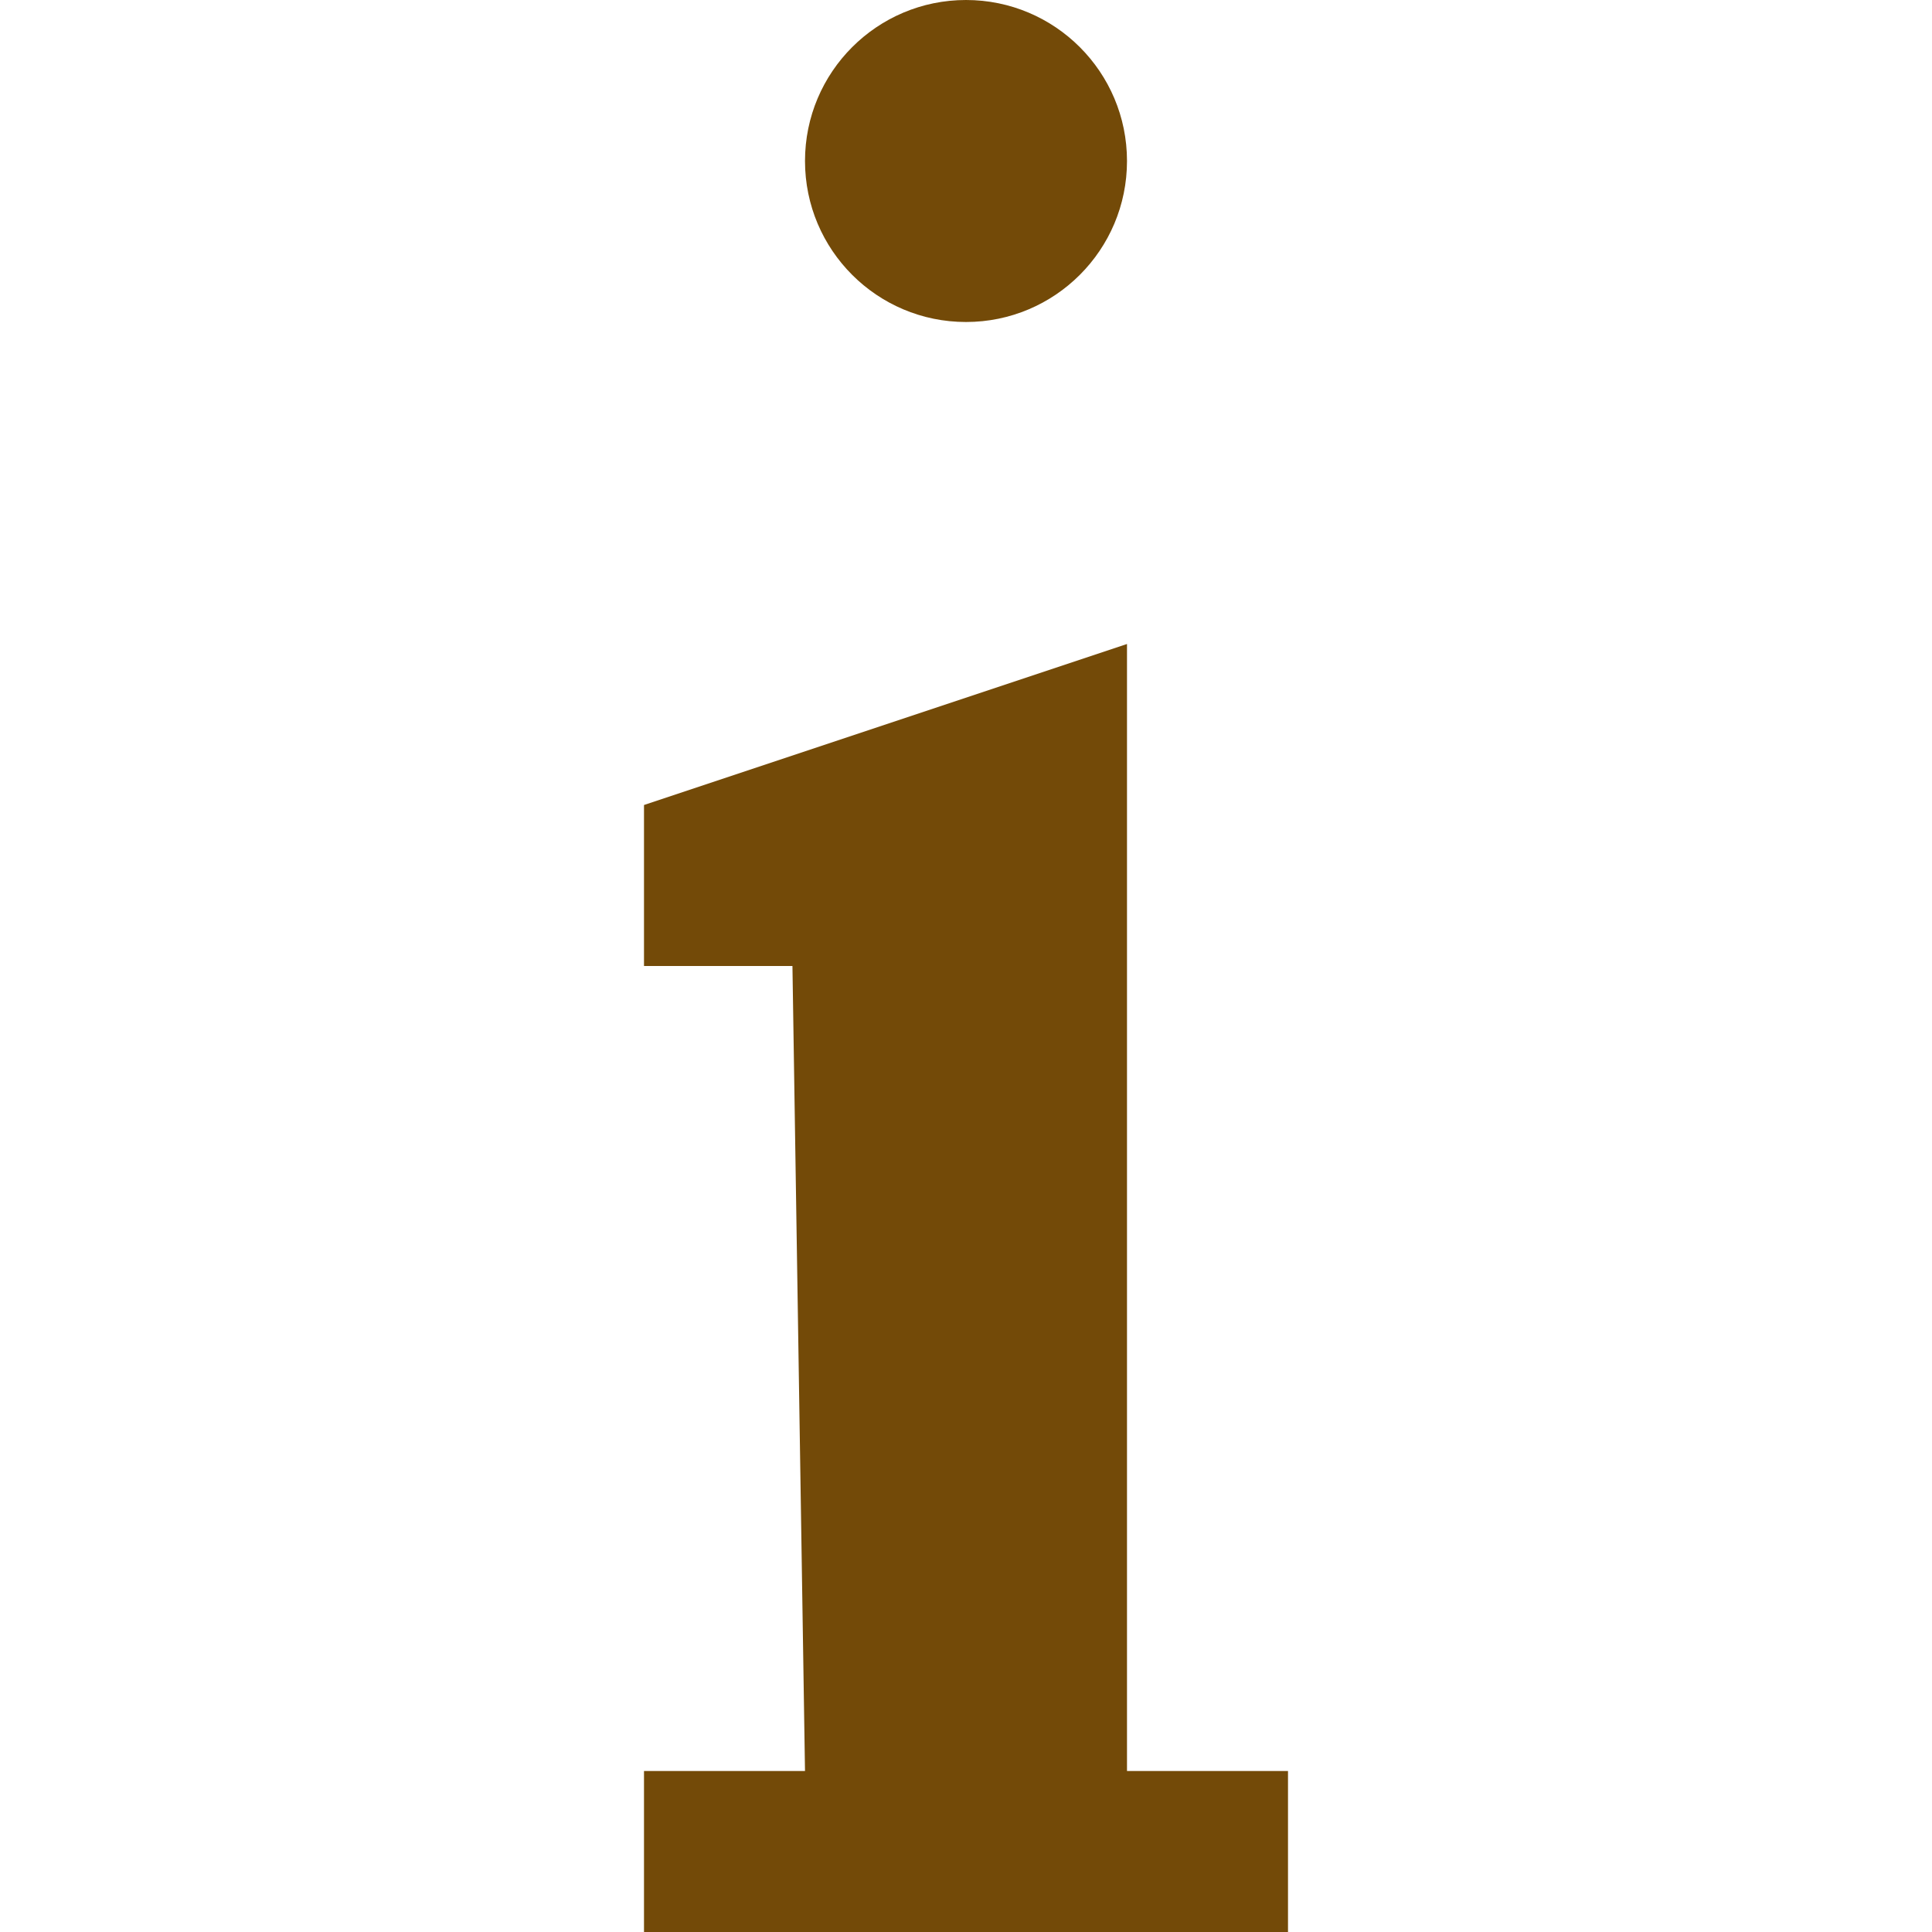
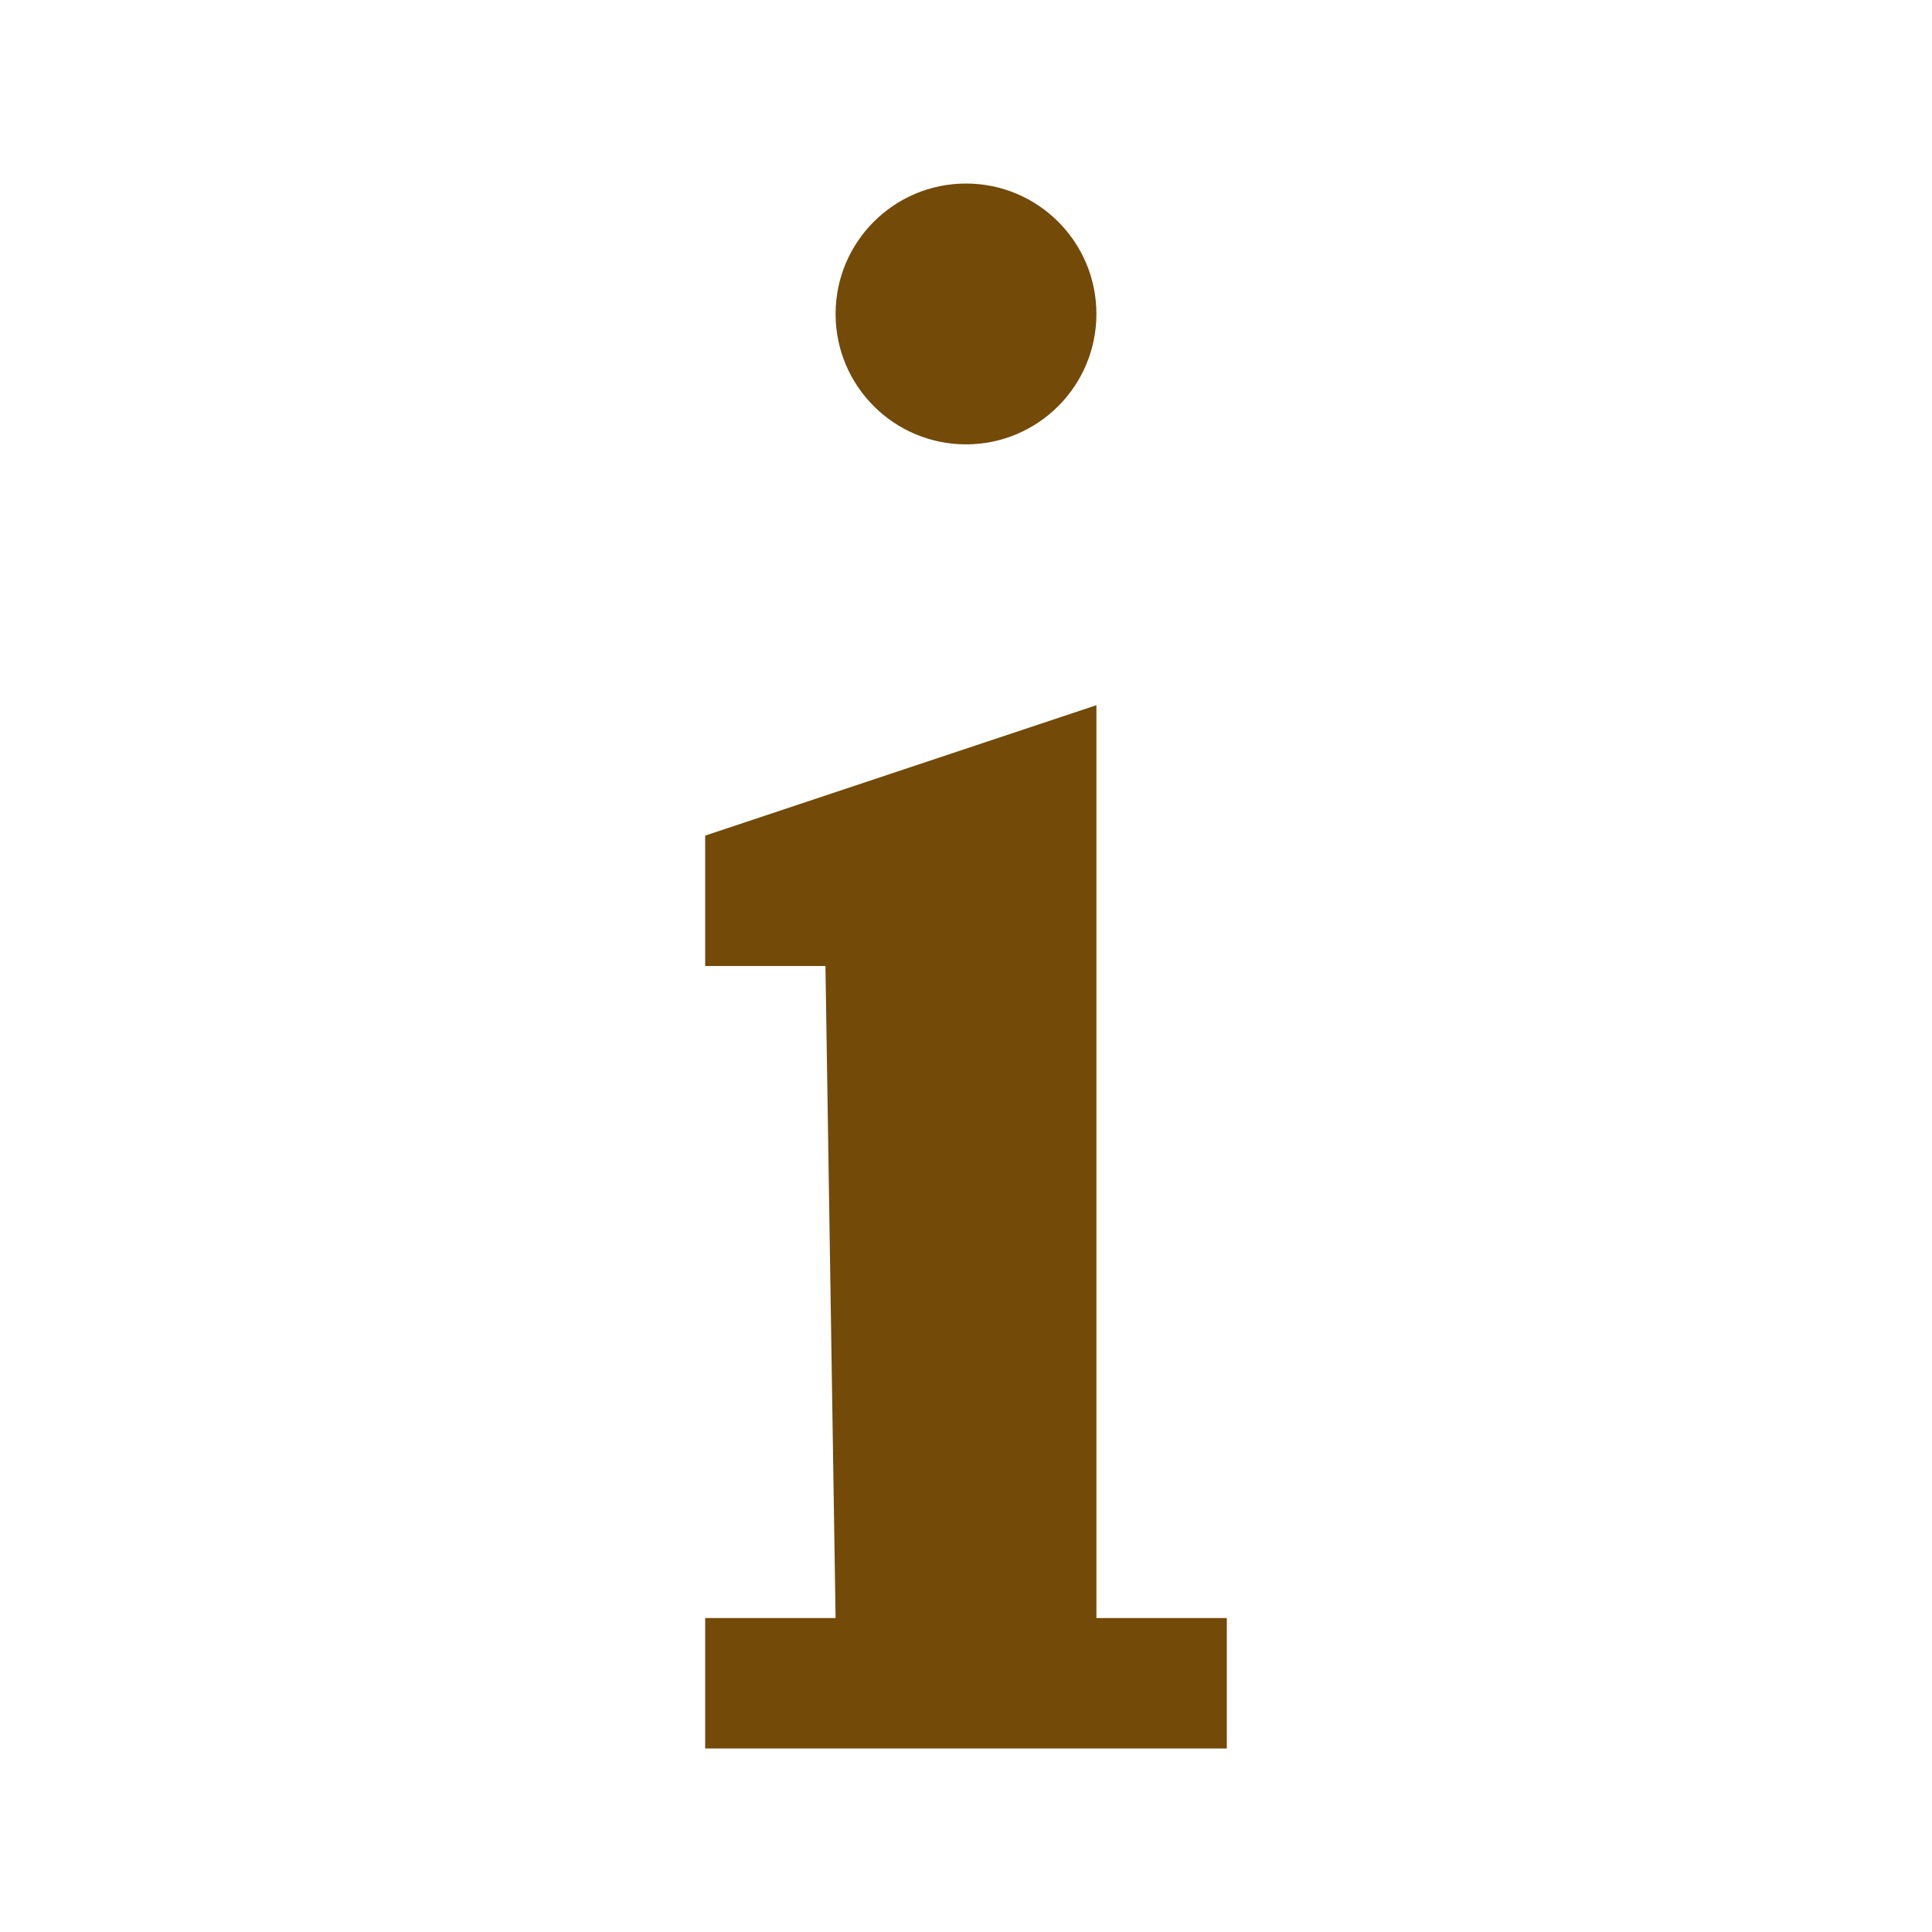
- <svg xmlns="http://www.w3.org/2000/svg" id="svg2" height="12" width="12" version="1.1">
-   <defs id="defs6" />
-   <rect style="visibility:hidden;fill:none;stroke:none" id="canvas" y="-2" x="0" height="14" width="14" />
-   <path id="information" d="M 6 0 A 1 1 0 0 0 5 1 A 1 1 0 0 0 6 2 A 1 1 0 0 0 7 1 A 1 1 0 0 0 6 0 z M 7 4 L 4 5 L 4 6 L 4.922 6 L 5 11 L 4 11 L 4 12 L 8 12 L 8 11 L 7 11 L 7 4 z " style="fill:#734a08;fill-opacity:1;stroke:none" />
+ <svg xmlns="http://www.w3.org/2000/svg" version="1.1" viewBox="0 0 12 12">
+   <rect visibility="hidden" height="14" width="14" y="-2" x="0" fill="none" />
+   <path fill="#734a08" d="m6 1.14a0.81 0.81 0 0 0 -0.81 0.81 0.81 0.81 0 0 0 0.81 0.81 0.81 0.81 0 0 0 0.81 -0.81 0.81 0.81 0 0 0 -0.81 -0.81zm0.81 3.24-2.43 0.81v0.81h0.747l0.063 4.05h-0.81v0.81h3.24v-0.81h-0.81z" />
</svg>
